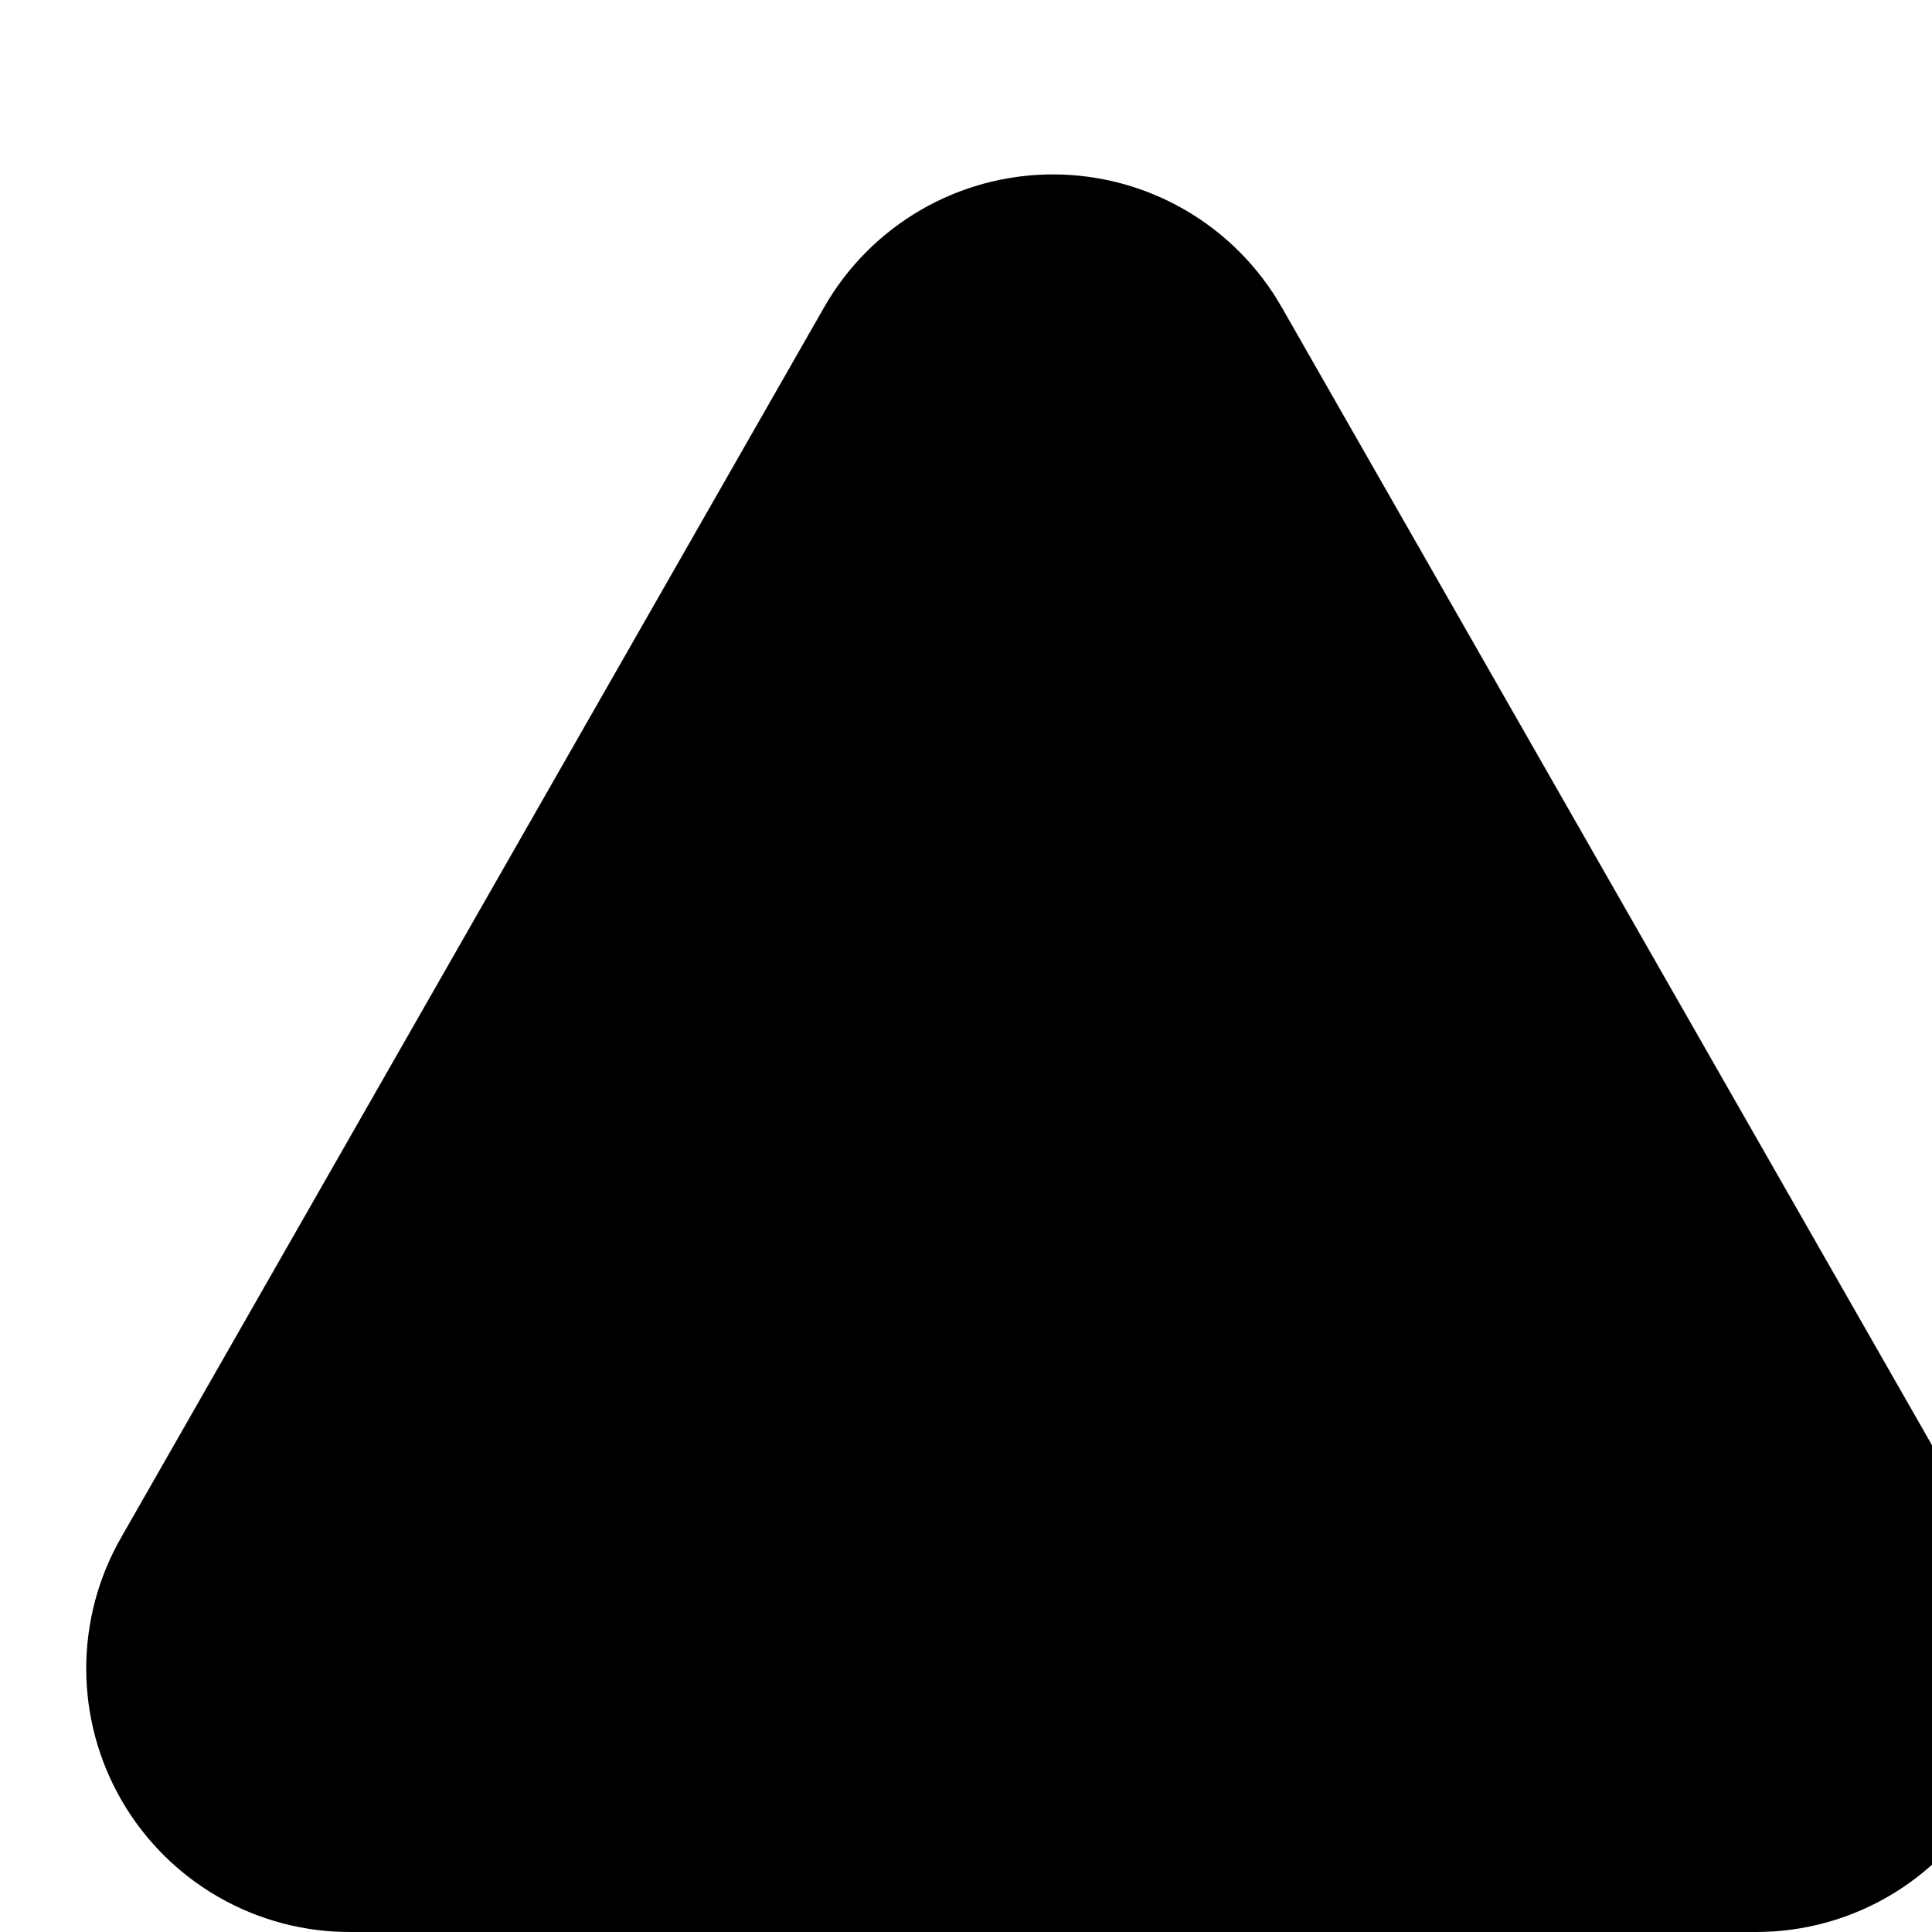
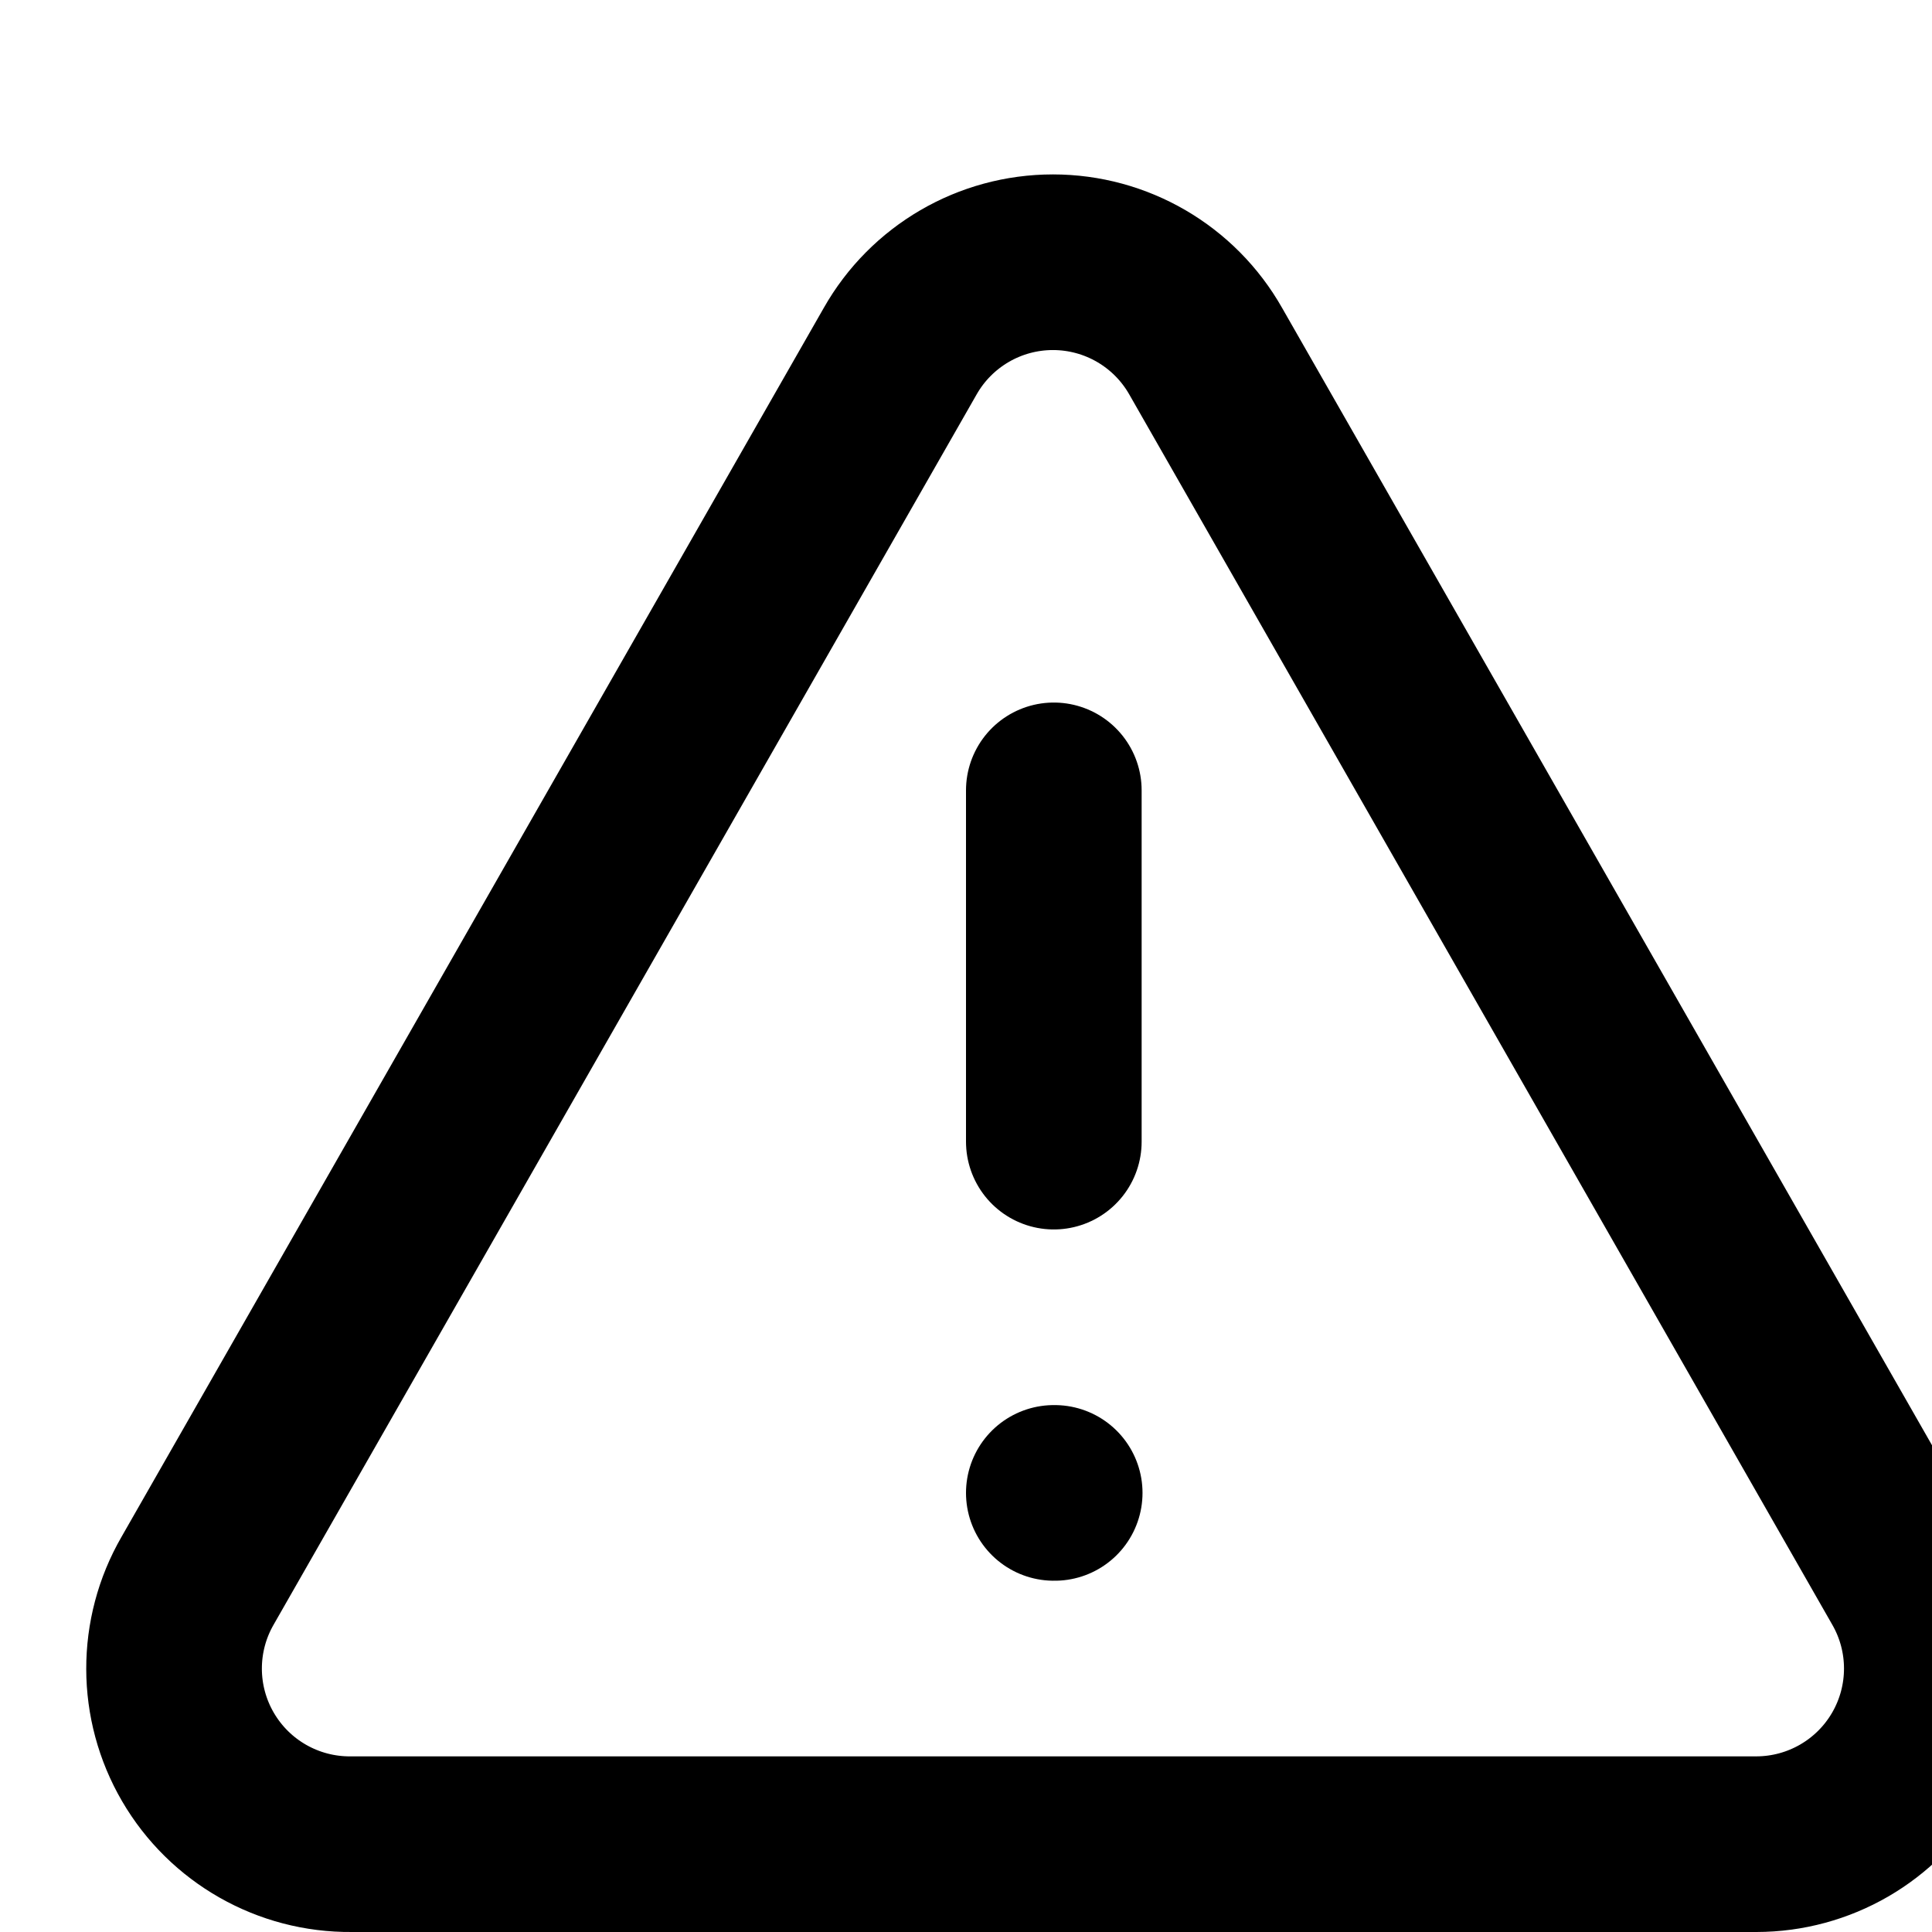
<svg xmlns="http://www.w3.org/2000/svg" viewBox="0 0 22 22">
-   <path d="M 21.73 18 L 13.73 4 A 2 2 0 0 0 10.25 4 L 2.25 18 A 2 2 0 0 0 4 21 H 20 A 2 2 0 0 0 21.73 18" stroke="currentColor" stroke-width="2" stroke-linecap="round" stroke-linejoin="round" />
-   <path d="M 12 9 V 13" stroke="currentColor" stroke-width="2" stroke-linecap="round" stroke-linejoin="round" />
-   <path d="M 12 17 H 12.01" stroke="currentColor" stroke-width="2" stroke-linecap="round" stroke-linejoin="round" />
+   <path d="M 21.73 18 L 13.73 4 A 2 2 0 0 0 10.25 4 L 2.25 18 A 2 2 0 0 0 4 21 H 20 A 2 2 0 0 0 21.73 18" fill="none" stroke="currentColor" stroke-width="2" stroke-linecap="round" stroke-linejoin="round" />
+   <path d="M 12 9 V 13" fill="none" stroke="currentColor" stroke-width="2" stroke-linecap="round" stroke-linejoin="round" />
+   <path d="M 12 17 H 12.01" fill="none" stroke="currentColor" stroke-width="2" stroke-linecap="round" stroke-linejoin="round" />
</svg>
